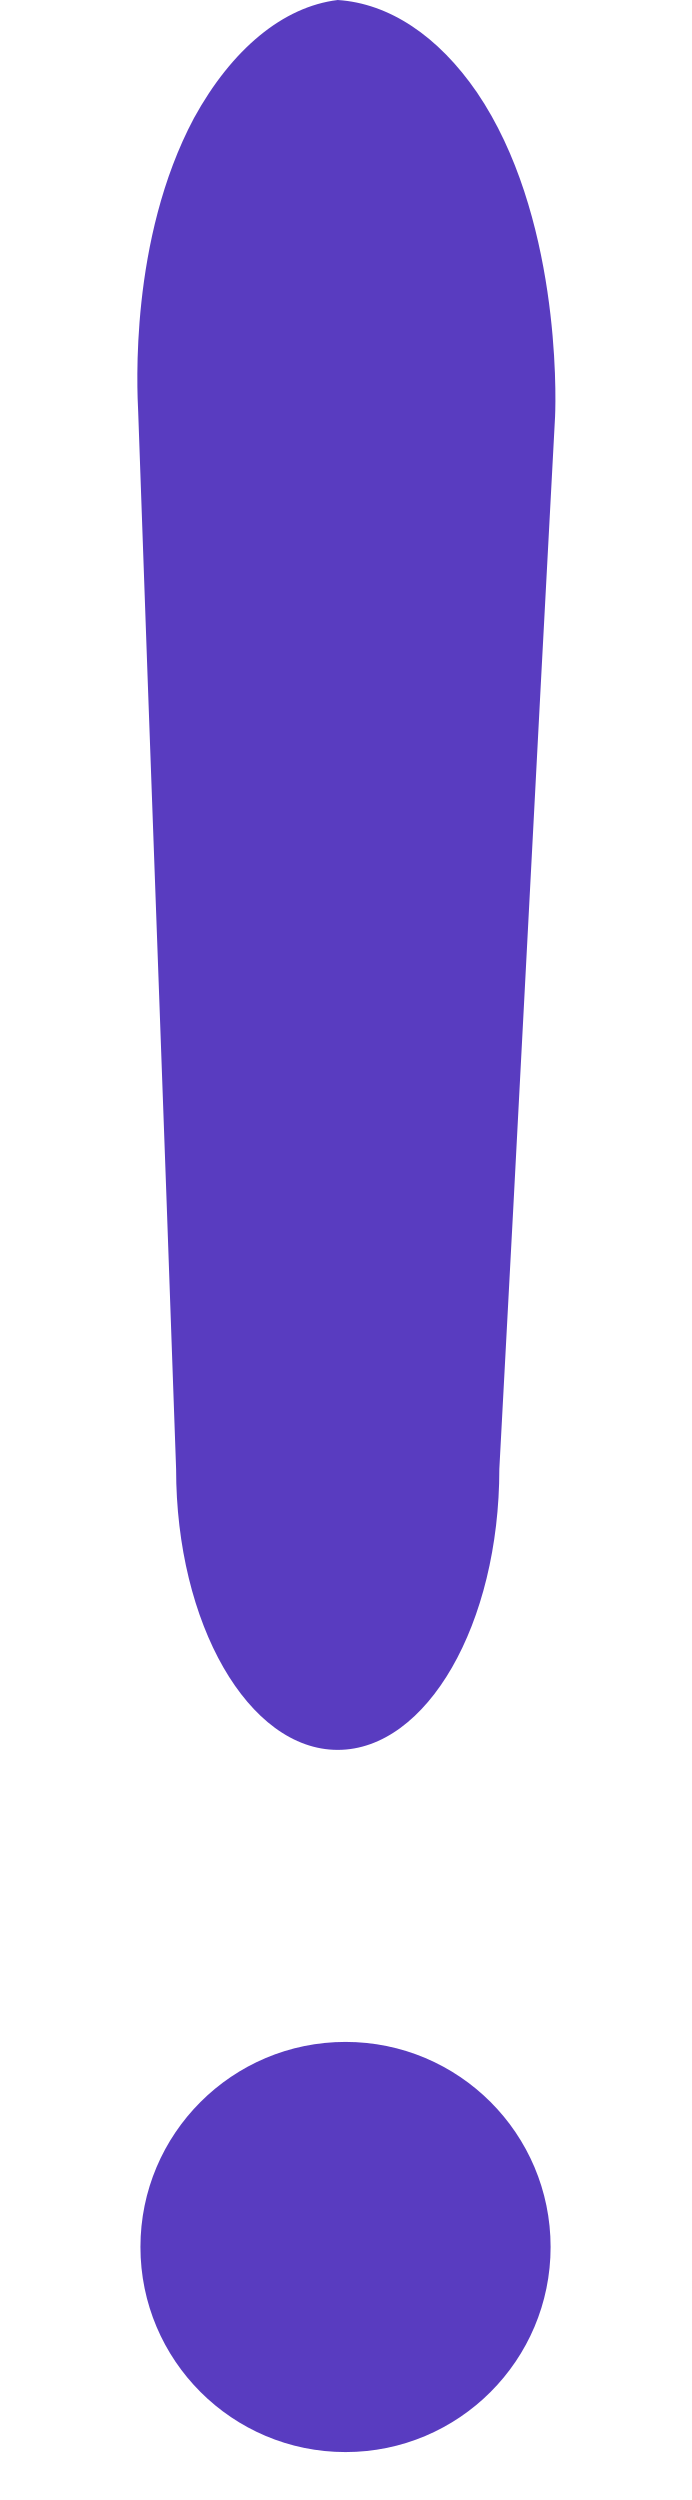
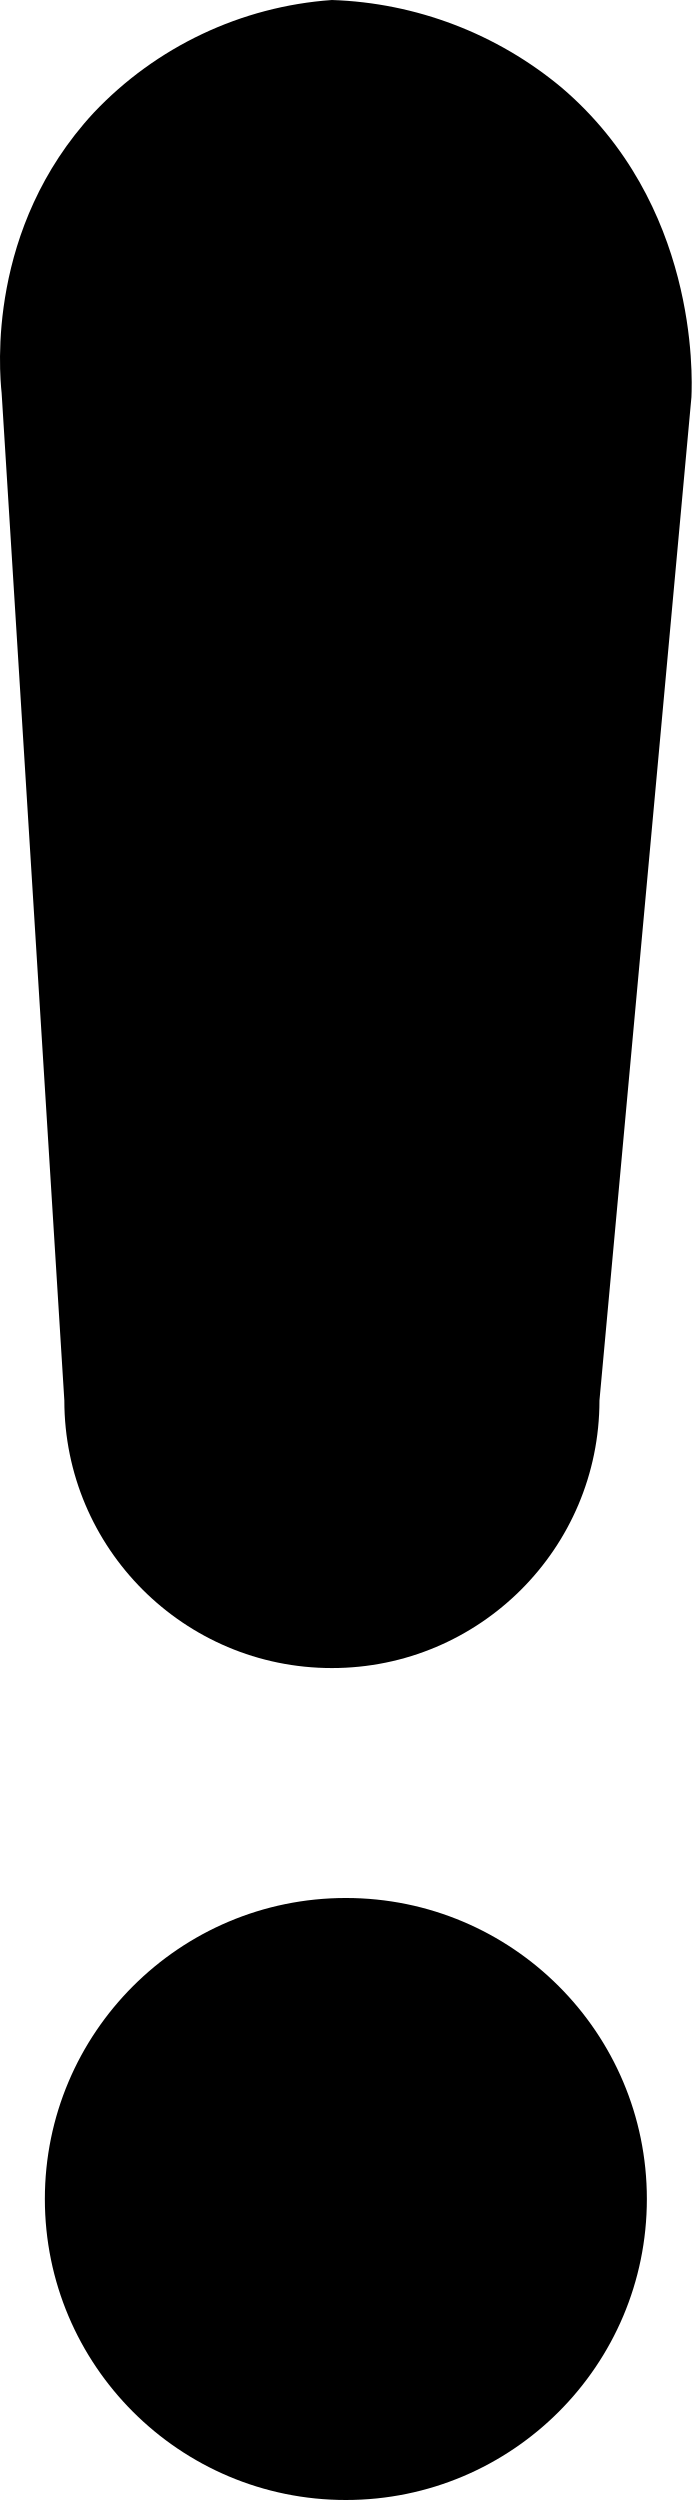
- <svg xmlns="http://www.w3.org/2000/svg" version="1.1" id="Layer_2_1_" x="0px" y="0px" viewBox="0 0 62 224.3" style="enable-background:new 0 0 62 224.3;" xml:space="preserve">
-   <style type="text/css">
- 	.st0{fill:#593CC0;}
- </style>
-   <path class="st0" d="M30.3,157L30.3,157c-8,0-14.5-11.3-14.5-25.2c-1.1-31.6-2.3-63.2-3.4-94.8c-0.1-2.1-0.8-15.5,5-26.4  c3.4-6.2,8-10,12.9-10.6l0,0c4.6,0.3,9,3.2,12.5,8.3c7.4,10.9,7.1,27,7,29.1c-1.7,31.5-3.3,63-5,94.4C44.8,145.7,38.3,157,30.3,157z  " />
-   <circle class="st0" cx="31" cy="201.6" r="18.4" />
+ <svg xmlns="http://www.w3.org/2000/svg" id="Layer_2" data-name="Layer 2" viewBox="0 0 62.048 224.25">
+   <path d="M146.375,186.875H146.375a24,24,0,0,1-24-24q-2.812-45.188-5.625-90.375c-.206-1.962-1.329-14.767,8.25-25.125A32.57,32.57,0,0,1,146.375,37.25h0A33.914,33.914,0,0,1,167,45.125c12.171,10.396,11.717,25.769,11.625,27.75q-4.125,45-8.25,90A24,24,0,0,1,146.375,186.875Z" transform="translate(-116.6038 -37.25)" />
+   <circle cx="31.024" cy="197.25" r="27" />
</svg>
